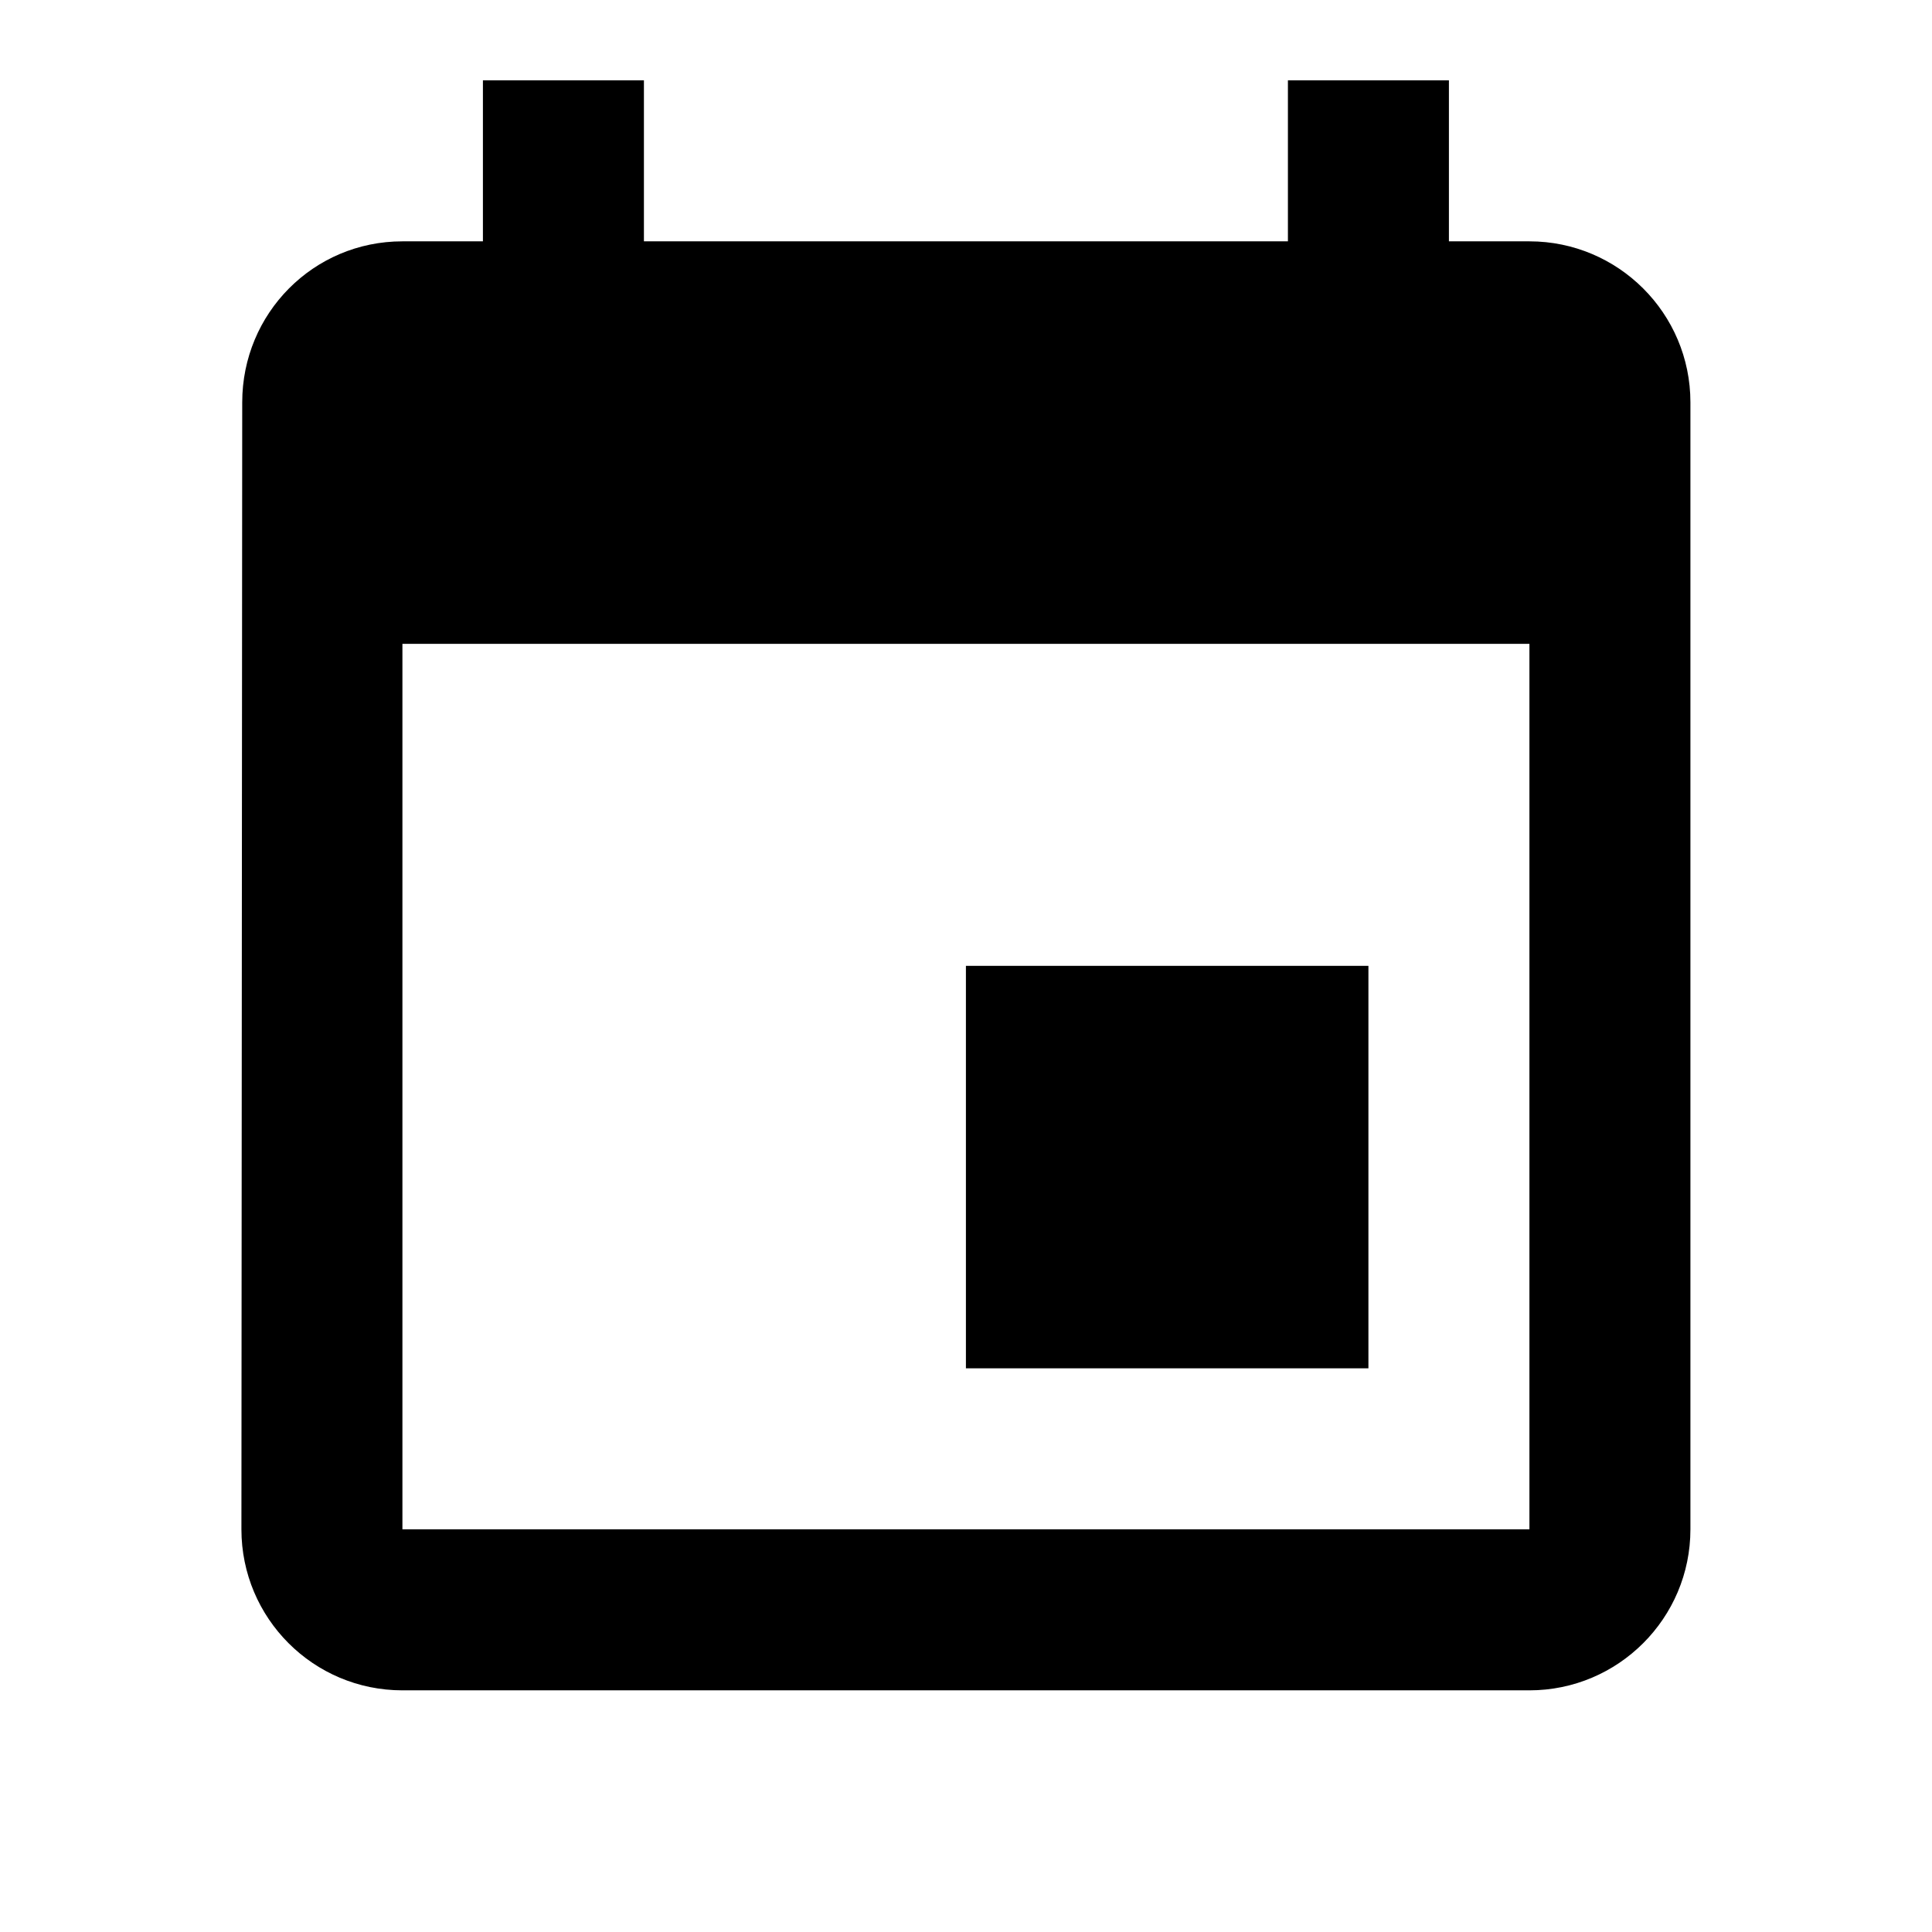
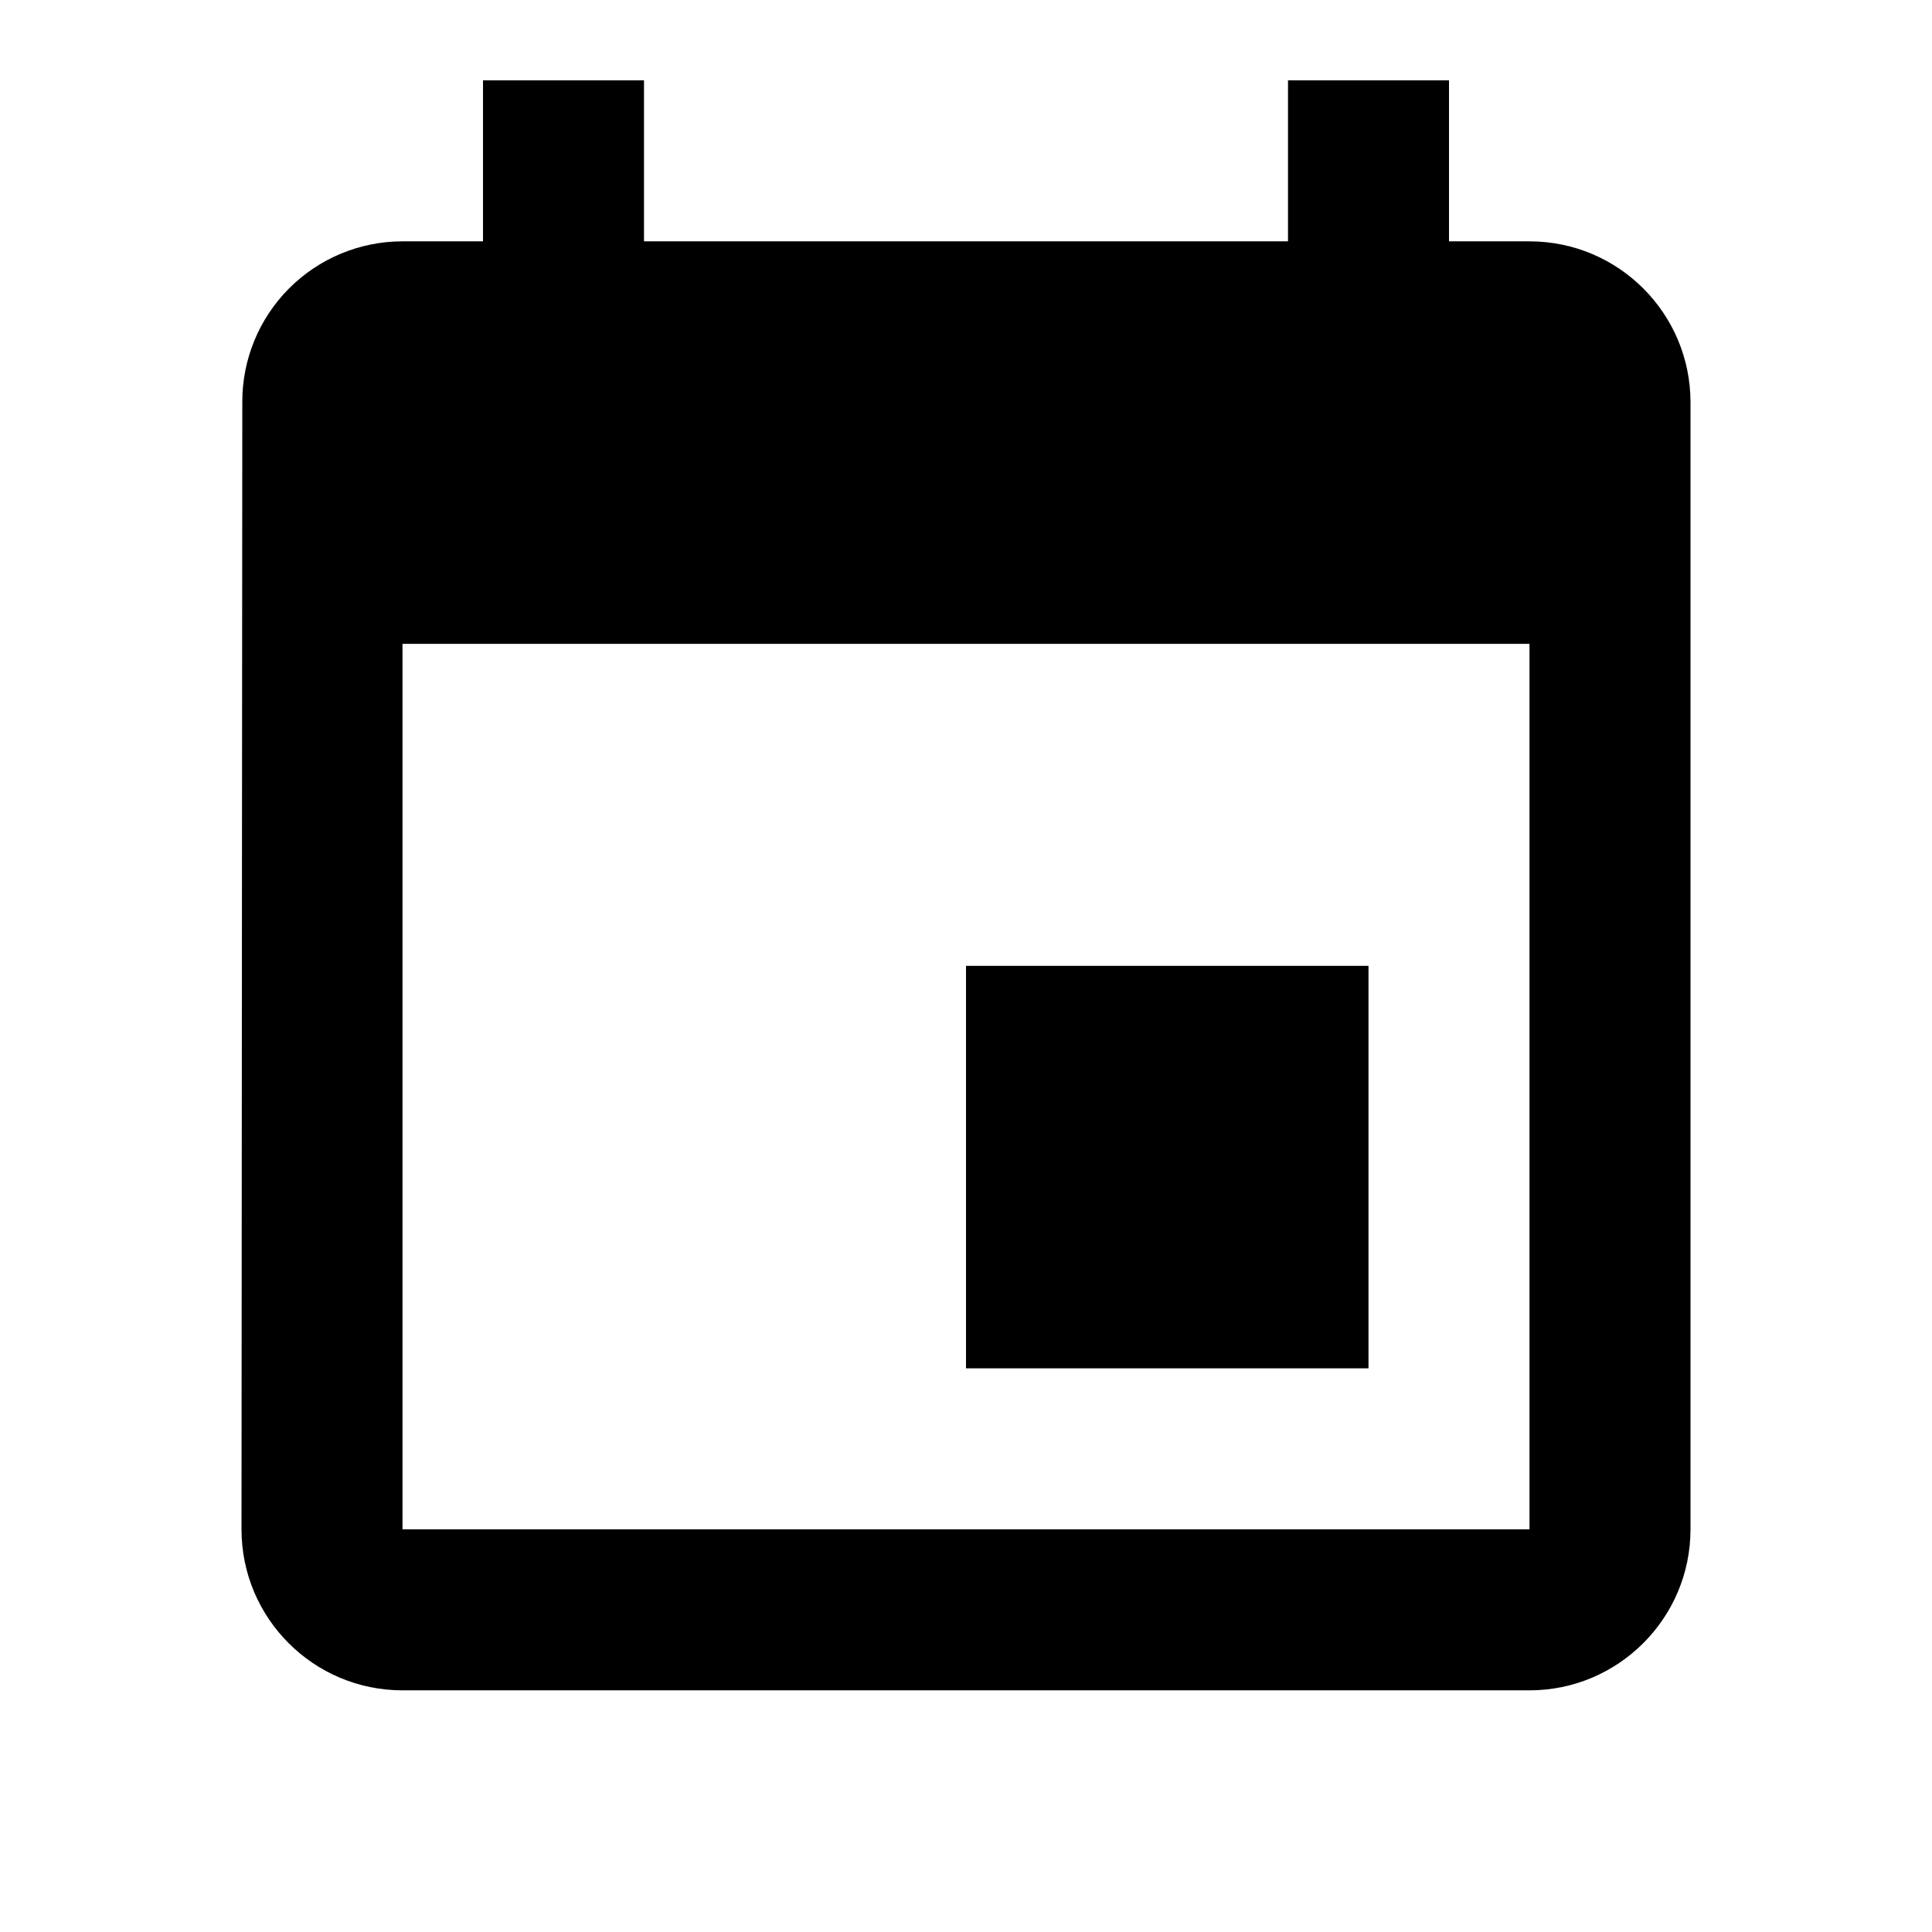
- <svg xmlns="http://www.w3.org/2000/svg" version="1.1" baseProfile="full" width="24" height="24" viewBox="0 0 24.00 24.00" enable-background="new 0 0 24.00 24.00" xml:space="preserve">
-   <path fill="#000000" fill-opacity="1" stroke-width="0.2" stroke-linejoin="round" d="M 18.999,18.998L 4.999,18.998L 4.999,7.998L 18.999,7.998M 15.999,0.998L 15.999,2.998L 7.999,2.998L 7.999,0.998L 5.999,0.998L 5.999,2.998L 4.999,2.998C 3.893,2.998 3.009,3.893 3.009,4.998L 2.999,18.998C 2.999,20.102 3.893,20.998 4.999,20.998L 18.999,20.998C 20.102,20.998 20.999,20.102 20.999,18.998L 20.999,4.998C 20.999,3.893 20.102,2.998 18.999,2.998L 17.999,2.998L 17.999,0.998M 16.999,11.998L 11.999,11.998L 11.999,16.998L 16.999,16.998L 16.999,11.998 Z " />
+ <svg xmlns="http://www.w3.org/2000/svg" width="24" height="24" baseProfile="full" viewBox="0 0 24 24">
+   <path d="M19 18.998H5v-11h14m-3-7v2H8v-2H6v2H5a1.99 1.99 0 00-1.99 2l-.01 14a2 2 0 002 2h14c1.102 0 2-.896 2-2v-14a2 2 0 00-2-2h-1v-2m-1 11h-5v5h5v-5z" />
</svg>
